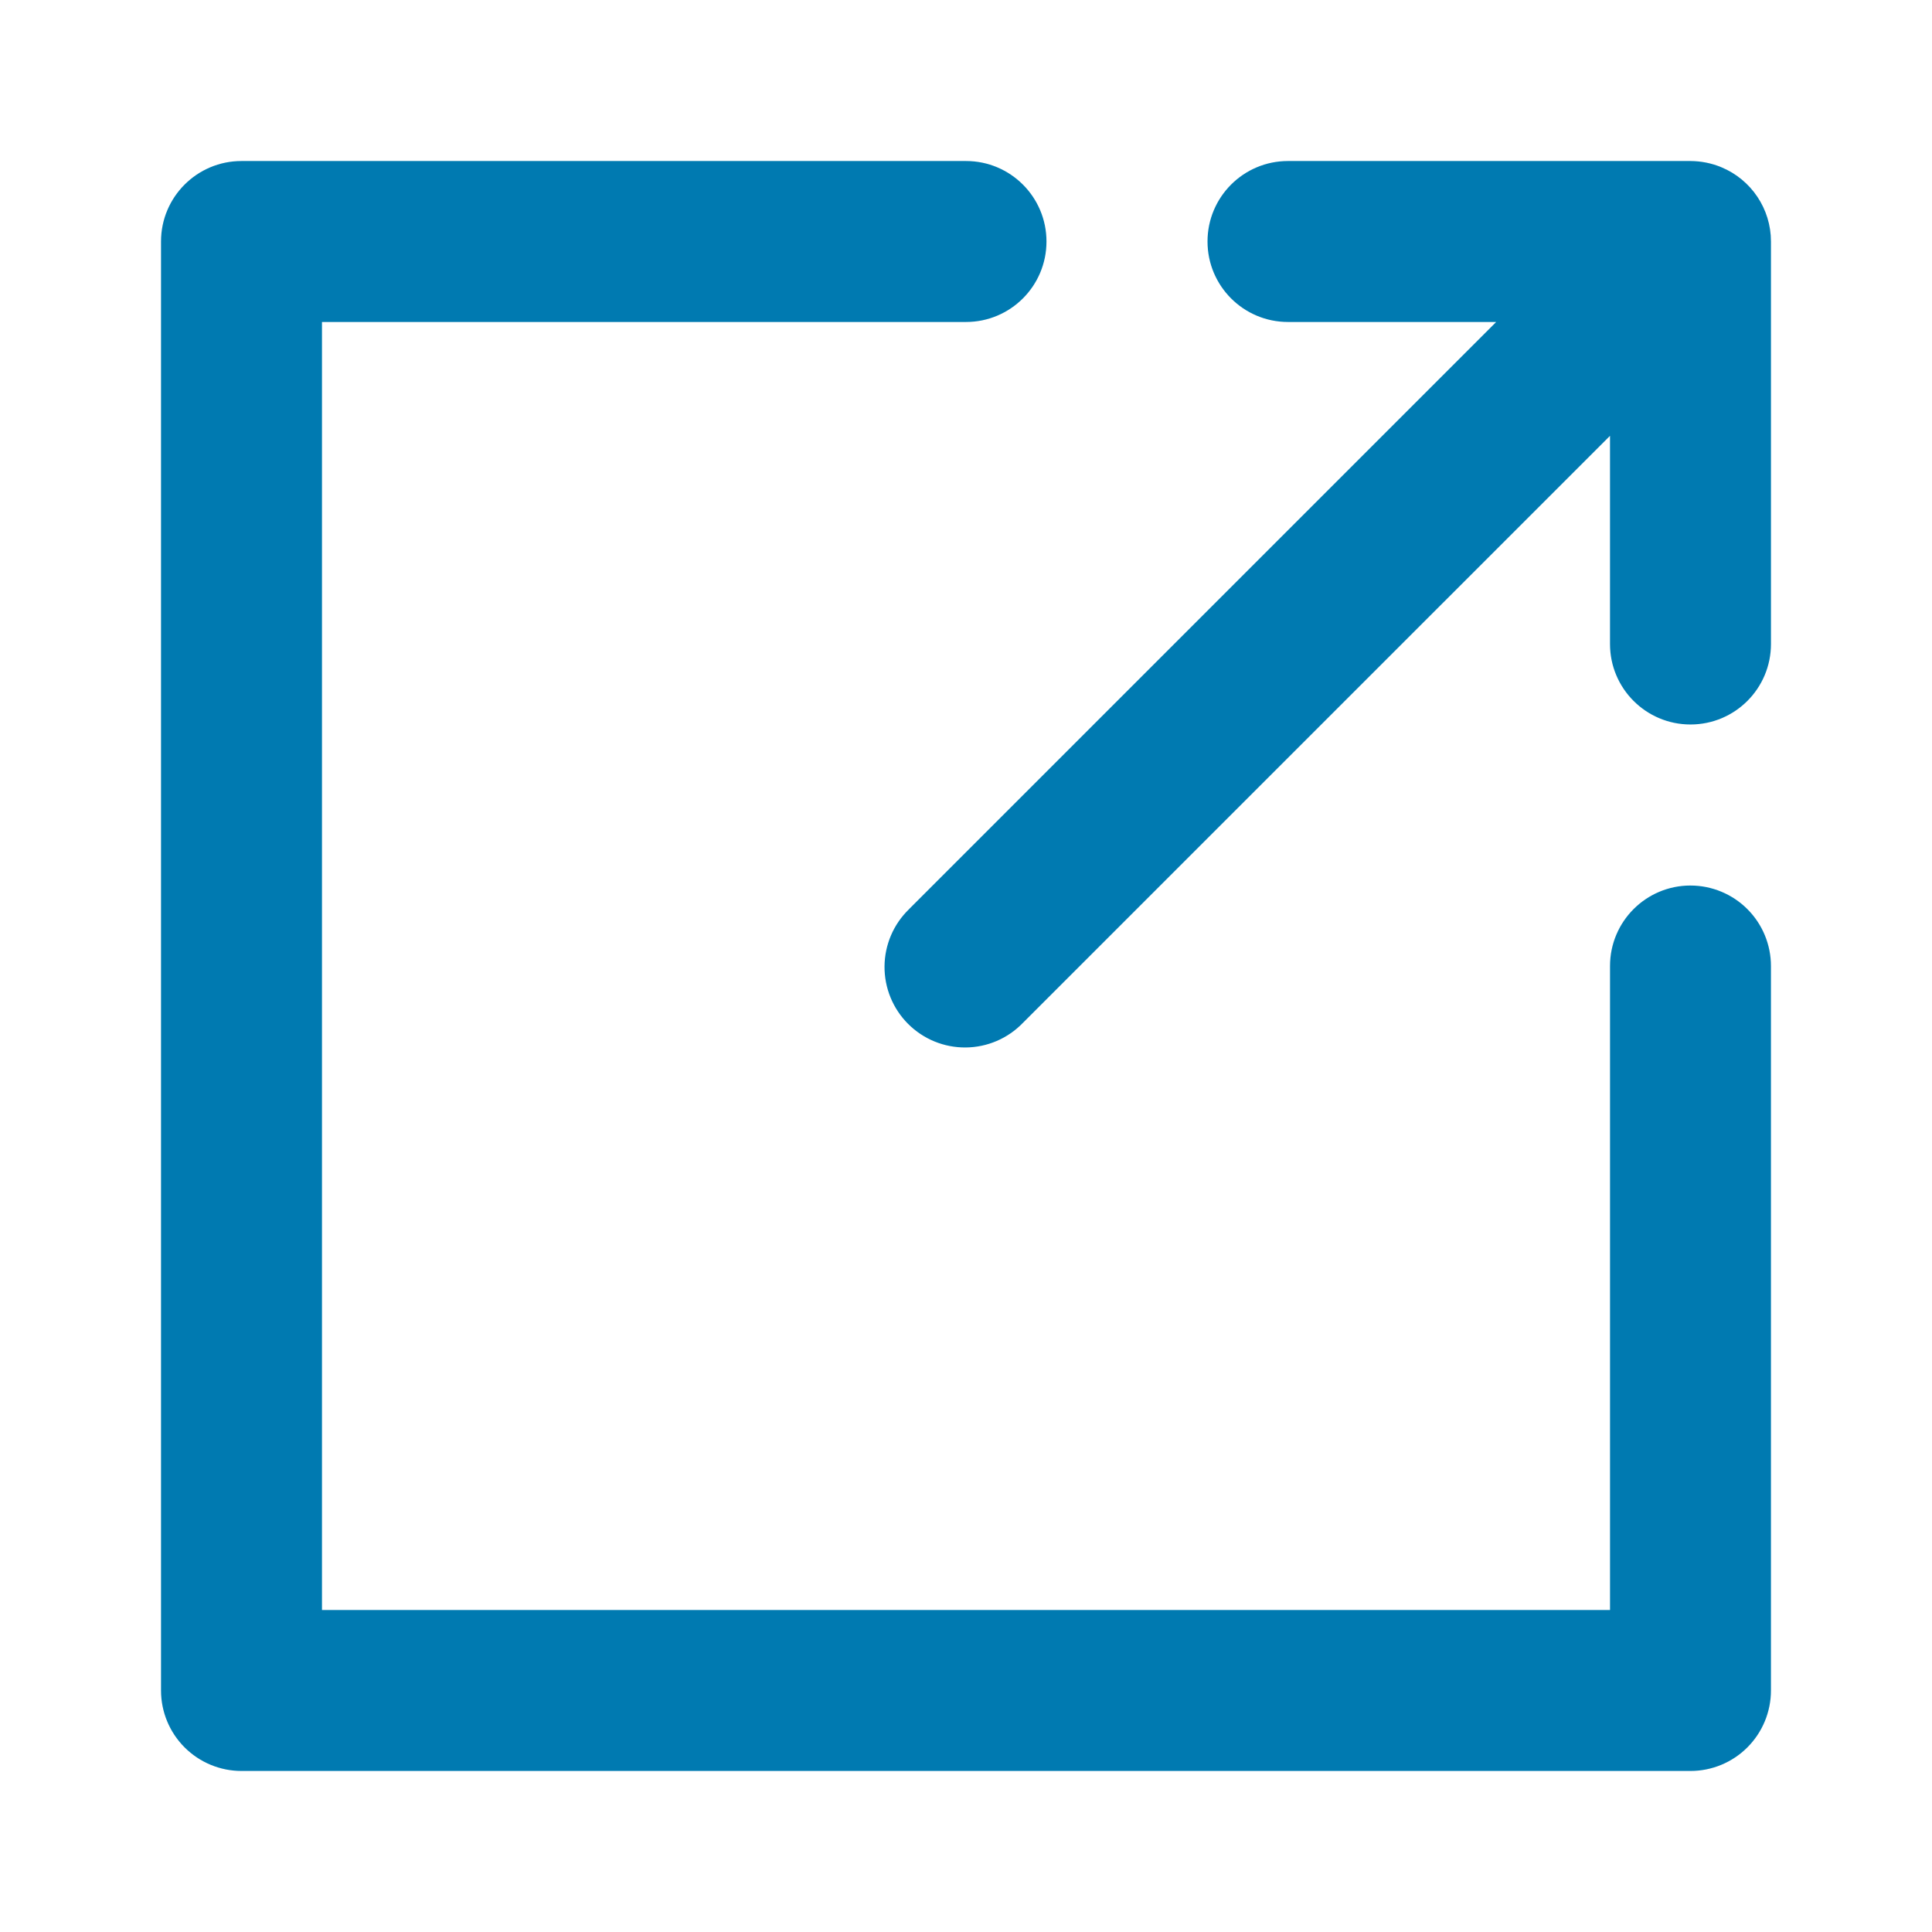
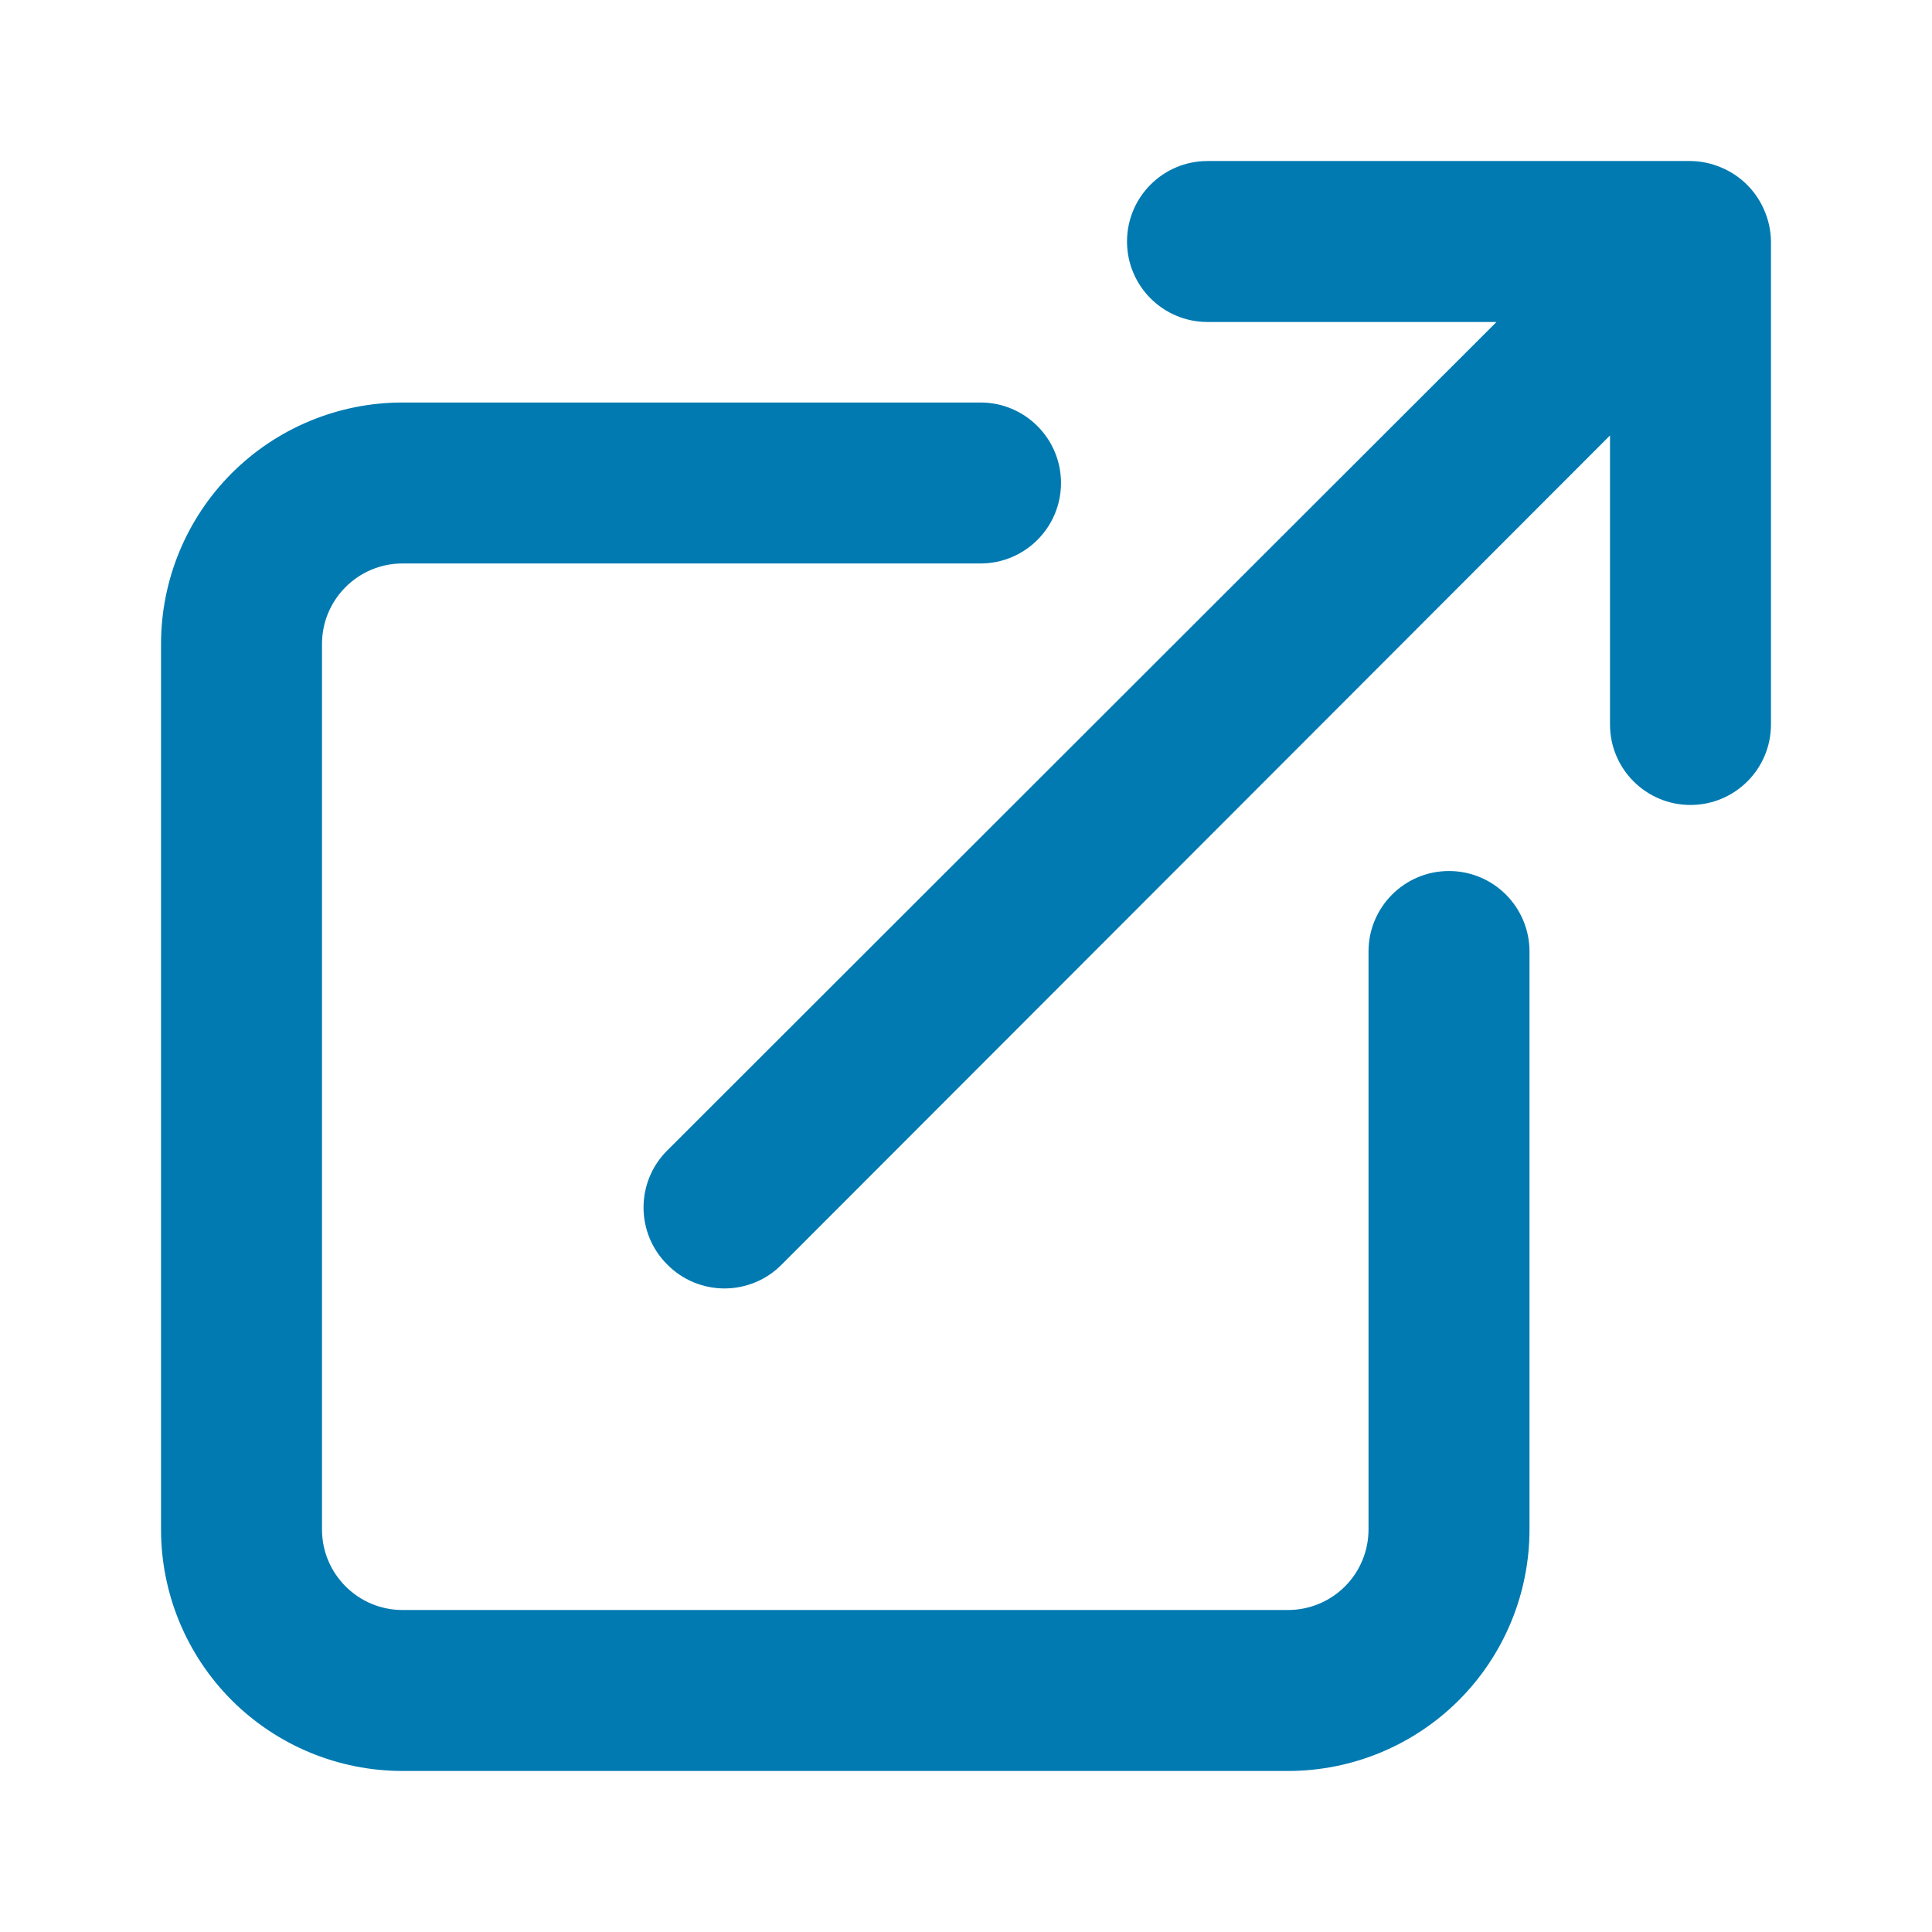
<svg xmlns="http://www.w3.org/2000/svg" width="128pt" height="128pt" version="1.1" viewBox="0 0 128 128">
-   <g fill="#007ab1">
-     <path d="m112 58.668c-2.945 0-5.332 2.387-5.332 5.332v42.668h-85.336v-85.336h42.668c2.945 0 5.332-2.387 5.332-5.332s-2.387-5.332-5.332-5.332h-48c-2.945 0-5.332 2.387-5.332 5.332v96c0 1.414 0.562 2.769 1.562 3.769s2.356 1.562 3.769 1.562h96c1.414 0 2.769-0.562 3.769-1.562s1.562-2.356 1.562-3.769v-48c0-1.414-0.562-2.769-1.562-3.769s-2.356-1.562-3.769-1.562z" />
-     <path d="m114.04 11.078c-0.648-0.27-1.34-0.406-2.039-0.41h-26.668c-2.945 0-5.332 2.387-5.332 5.332s2.387 5.332 5.332 5.332h13.793l-38.895 38.895v0.004c-1.031 0.992-1.617 2.359-1.629 3.789-0.012 1.43 0.551 2.805 1.562 3.816 1.012 1.012 2.387 1.574 3.816 1.562 1.43-0.012 2.797-0.598 3.789-1.629l38.898-38.895v13.793c0 2.945 2.387 5.332 5.332 5.332s5.332-2.387 5.332-5.332v-26.668c0-2.156-1.301-4.098-3.293-4.922z" />
-   </g>
+   <path d="m96 57.707c-2.945 0-5.332 2.387-5.332 5.332v38.293c0 1.414-0.562 2.773-1.562 3.773s-2.359 1.562-3.773 1.562h-58.664c-2.945 0-5.336-2.391-5.336-5.336v-58.664c0-2.945 2.391-5.336 5.336-5.336h38.293c2.945 0 5.332-2.387 5.332-5.332s-2.387-5.332-5.332-5.332h-38.293c-4.246 0-8.312 1.684-11.316 4.684-3 3.004-4.684 7.07-4.684 11.316v58.664c0 4.246 1.684 8.312 4.684 11.316 3.004 3 7.07 4.684 11.316 4.684h58.664c4.246 0 8.312-1.684 11.316-4.684 3-3.004 4.684-7.07 4.684-11.316v-38.293c0-1.414-0.562-2.769-1.562-3.769s-2.356-1.562-3.769-1.562zm20.906-43.734c-0.539-1.301-1.578-2.34-2.879-2.879-0.641-0.273-1.332-0.418-2.027-0.426h-32c-2.945 0-5.332 2.387-5.332 5.332s2.387 5.332 5.332 5.332h19.148l-54.934 54.883c-1.012 1-1.578 2.363-1.578 3.785s0.566 2.785 1.578 3.785c1 1.012 2.363 1.578 3.785 1.578s2.785-0.566 3.785-1.578l54.883-54.934v19.148c0 2.945 2.387 5.332 5.332 5.332s5.332-2.387 5.332-5.332v-32c-0.008-0.695-0.152-1.387-0.426-2.027z" fill="#007ab1" />
</svg>
